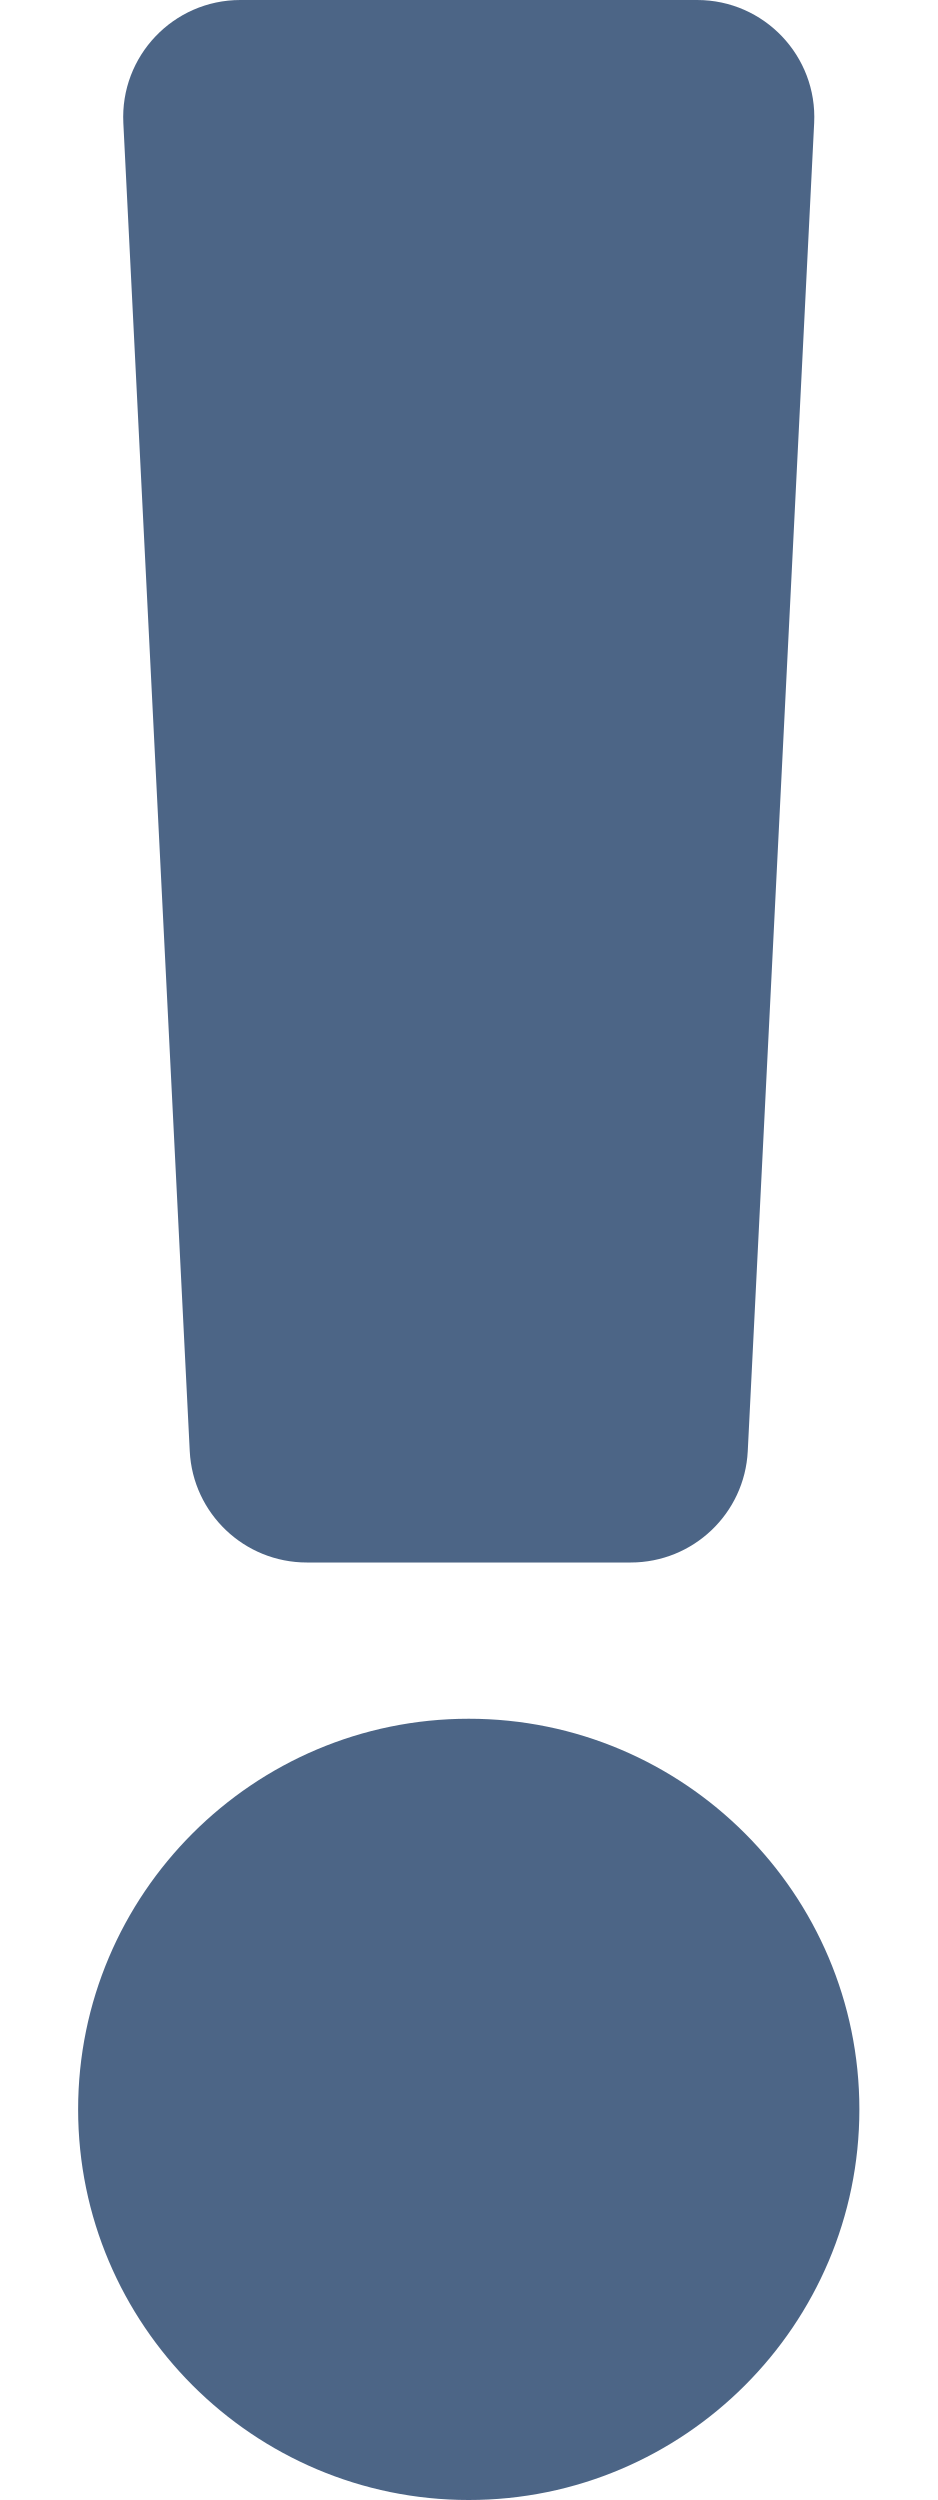
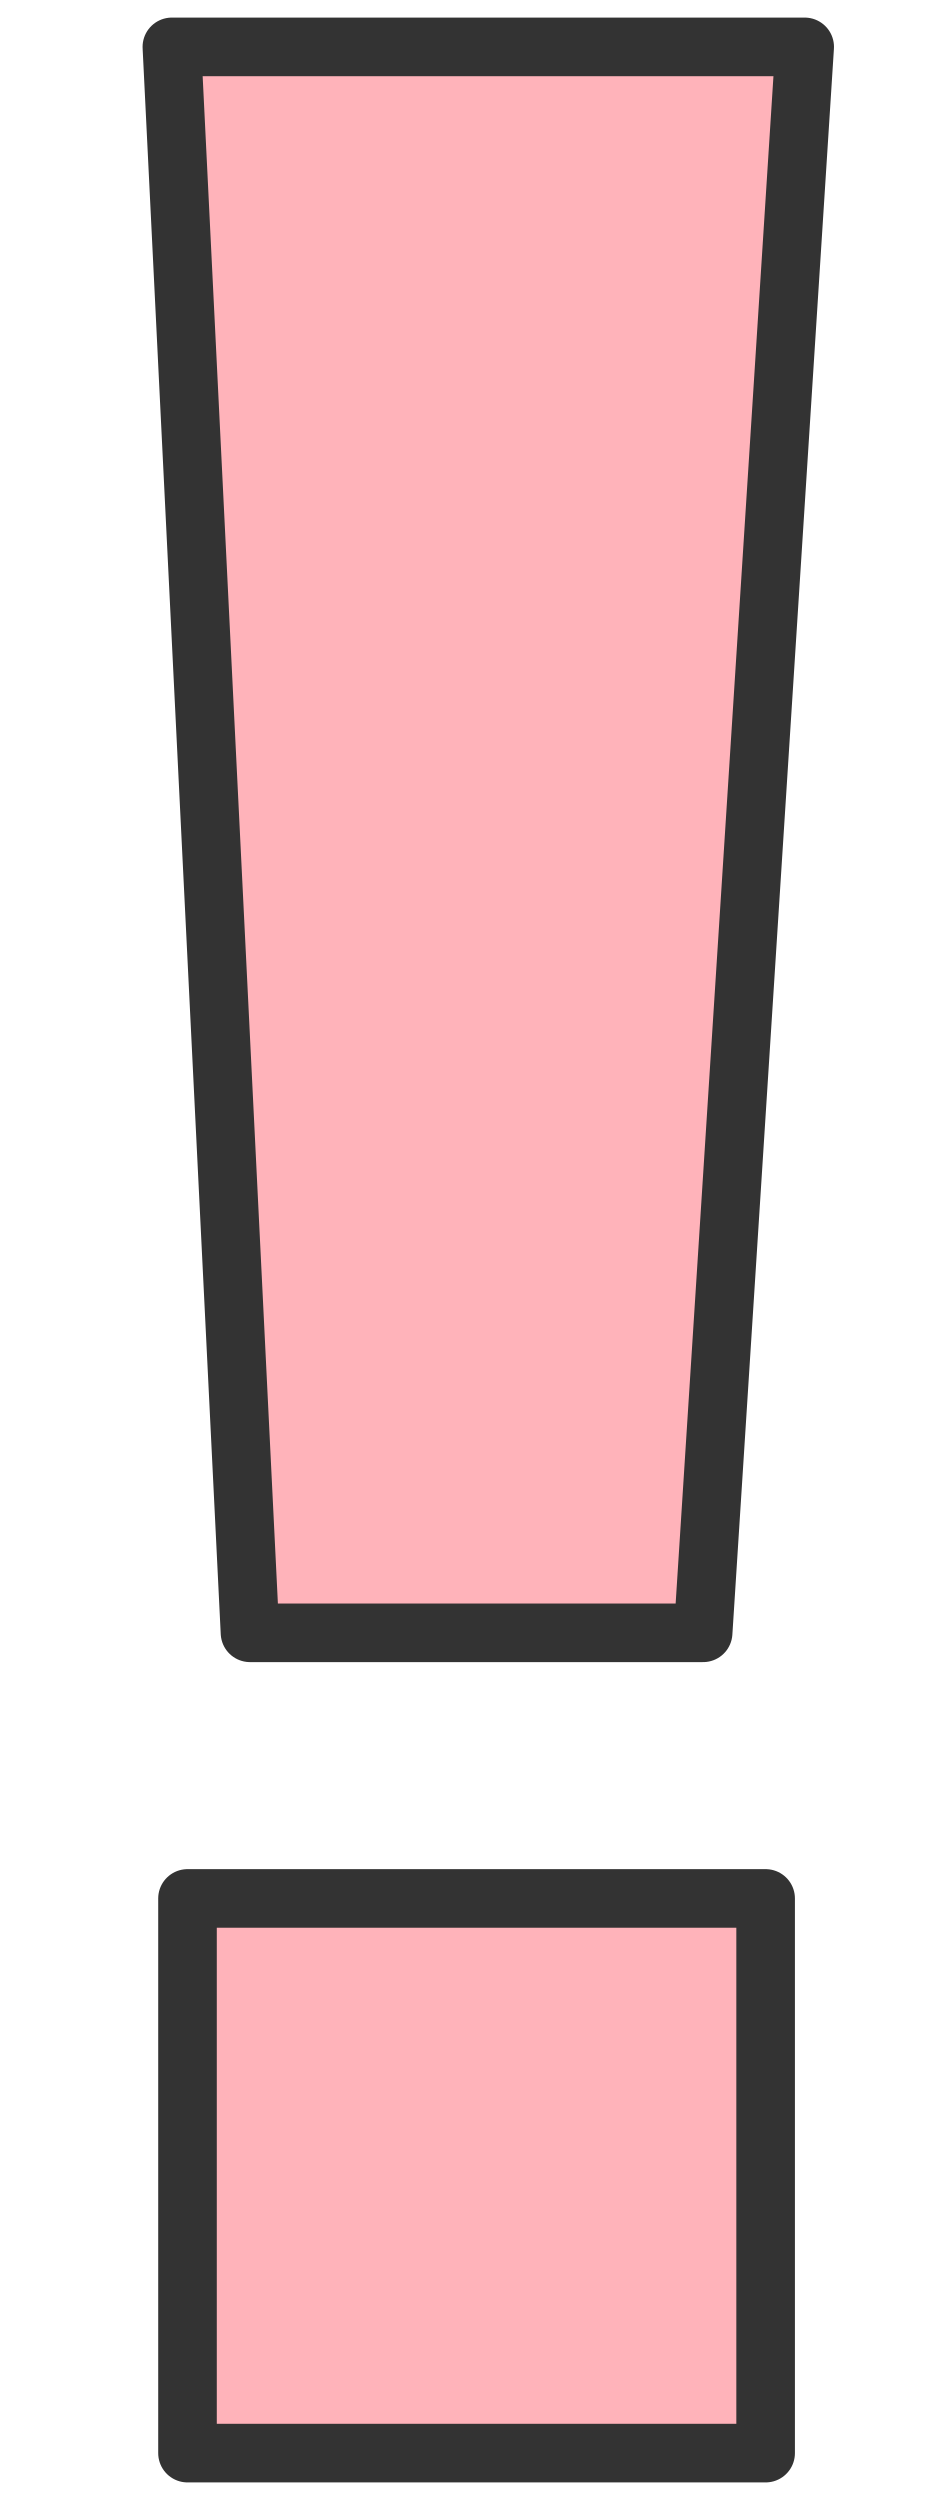
- <svg xmlns="http://www.w3.org/2000/svg" width="12" height="32" viewBox="0 0 192 512" fill="none">
-   <path d="M176 432C176 476.112 140.112 512 96 512C51.888 512 16 476.112 16 432C16 387.888 51.888 352 96 352C140.112 352 176 387.888 176 432ZM25.26 25.199L38.86 297.199C39.499 309.972 50.041 320 62.83 320H129.17C141.959 320 152.501 309.972 153.14 297.199L166.74 25.199C167.425 11.49 156.496 0 142.77 0H49.23C35.504 0 24.575 11.49 25.26 25.199Z" fill="#4C6586" />
+ <svg xmlns="http://www.w3.org/2000/svg" version="1.1" id="Ebene_1" x="0px" y="0px" width="12px" height="32px" viewBox="0 0 12 32" enable-background="new 0 0 12 32" xml:space="preserve">
+   <path fill="#FFB3BA" stroke="#333333" stroke-width="0.75" stroke-linecap="round" stroke-linejoin="round" stroke-miterlimit="10" d="  M2.4,31.4h7.4v-7.1H2.4V31.4z M10.3,0.6H2.2l1,20.3H9L10.3,0.6z" />
</svg>
